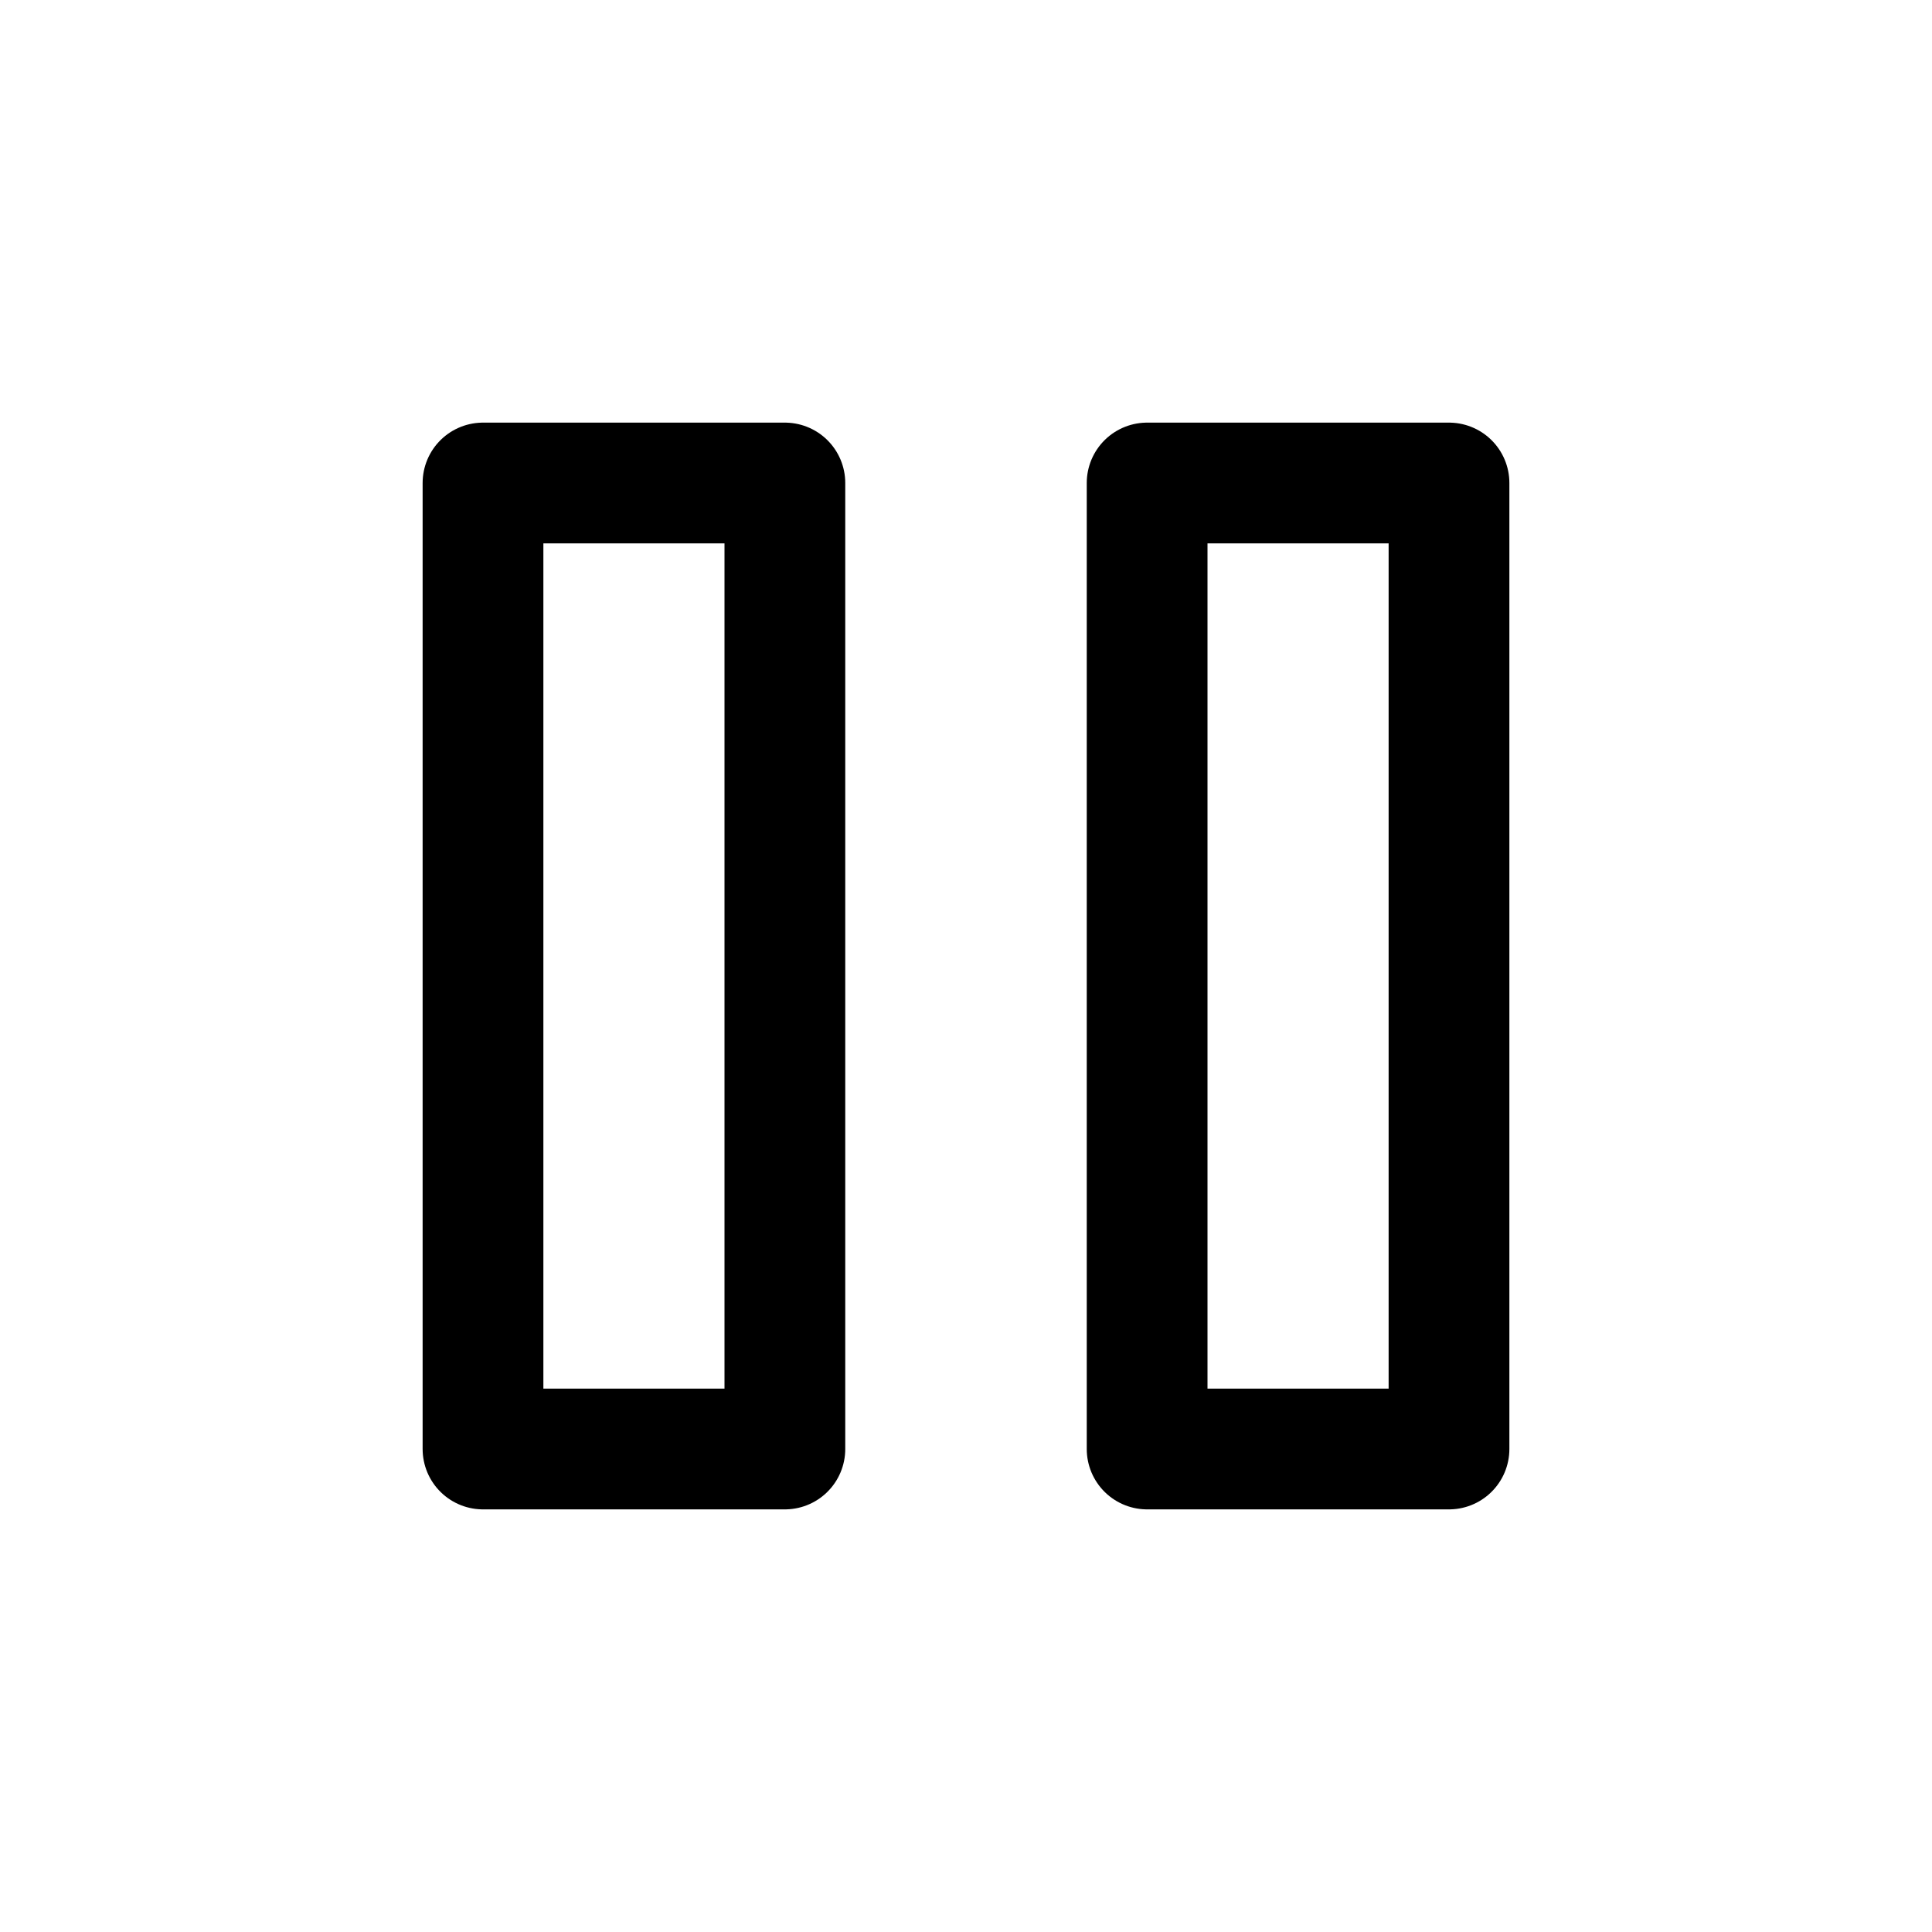
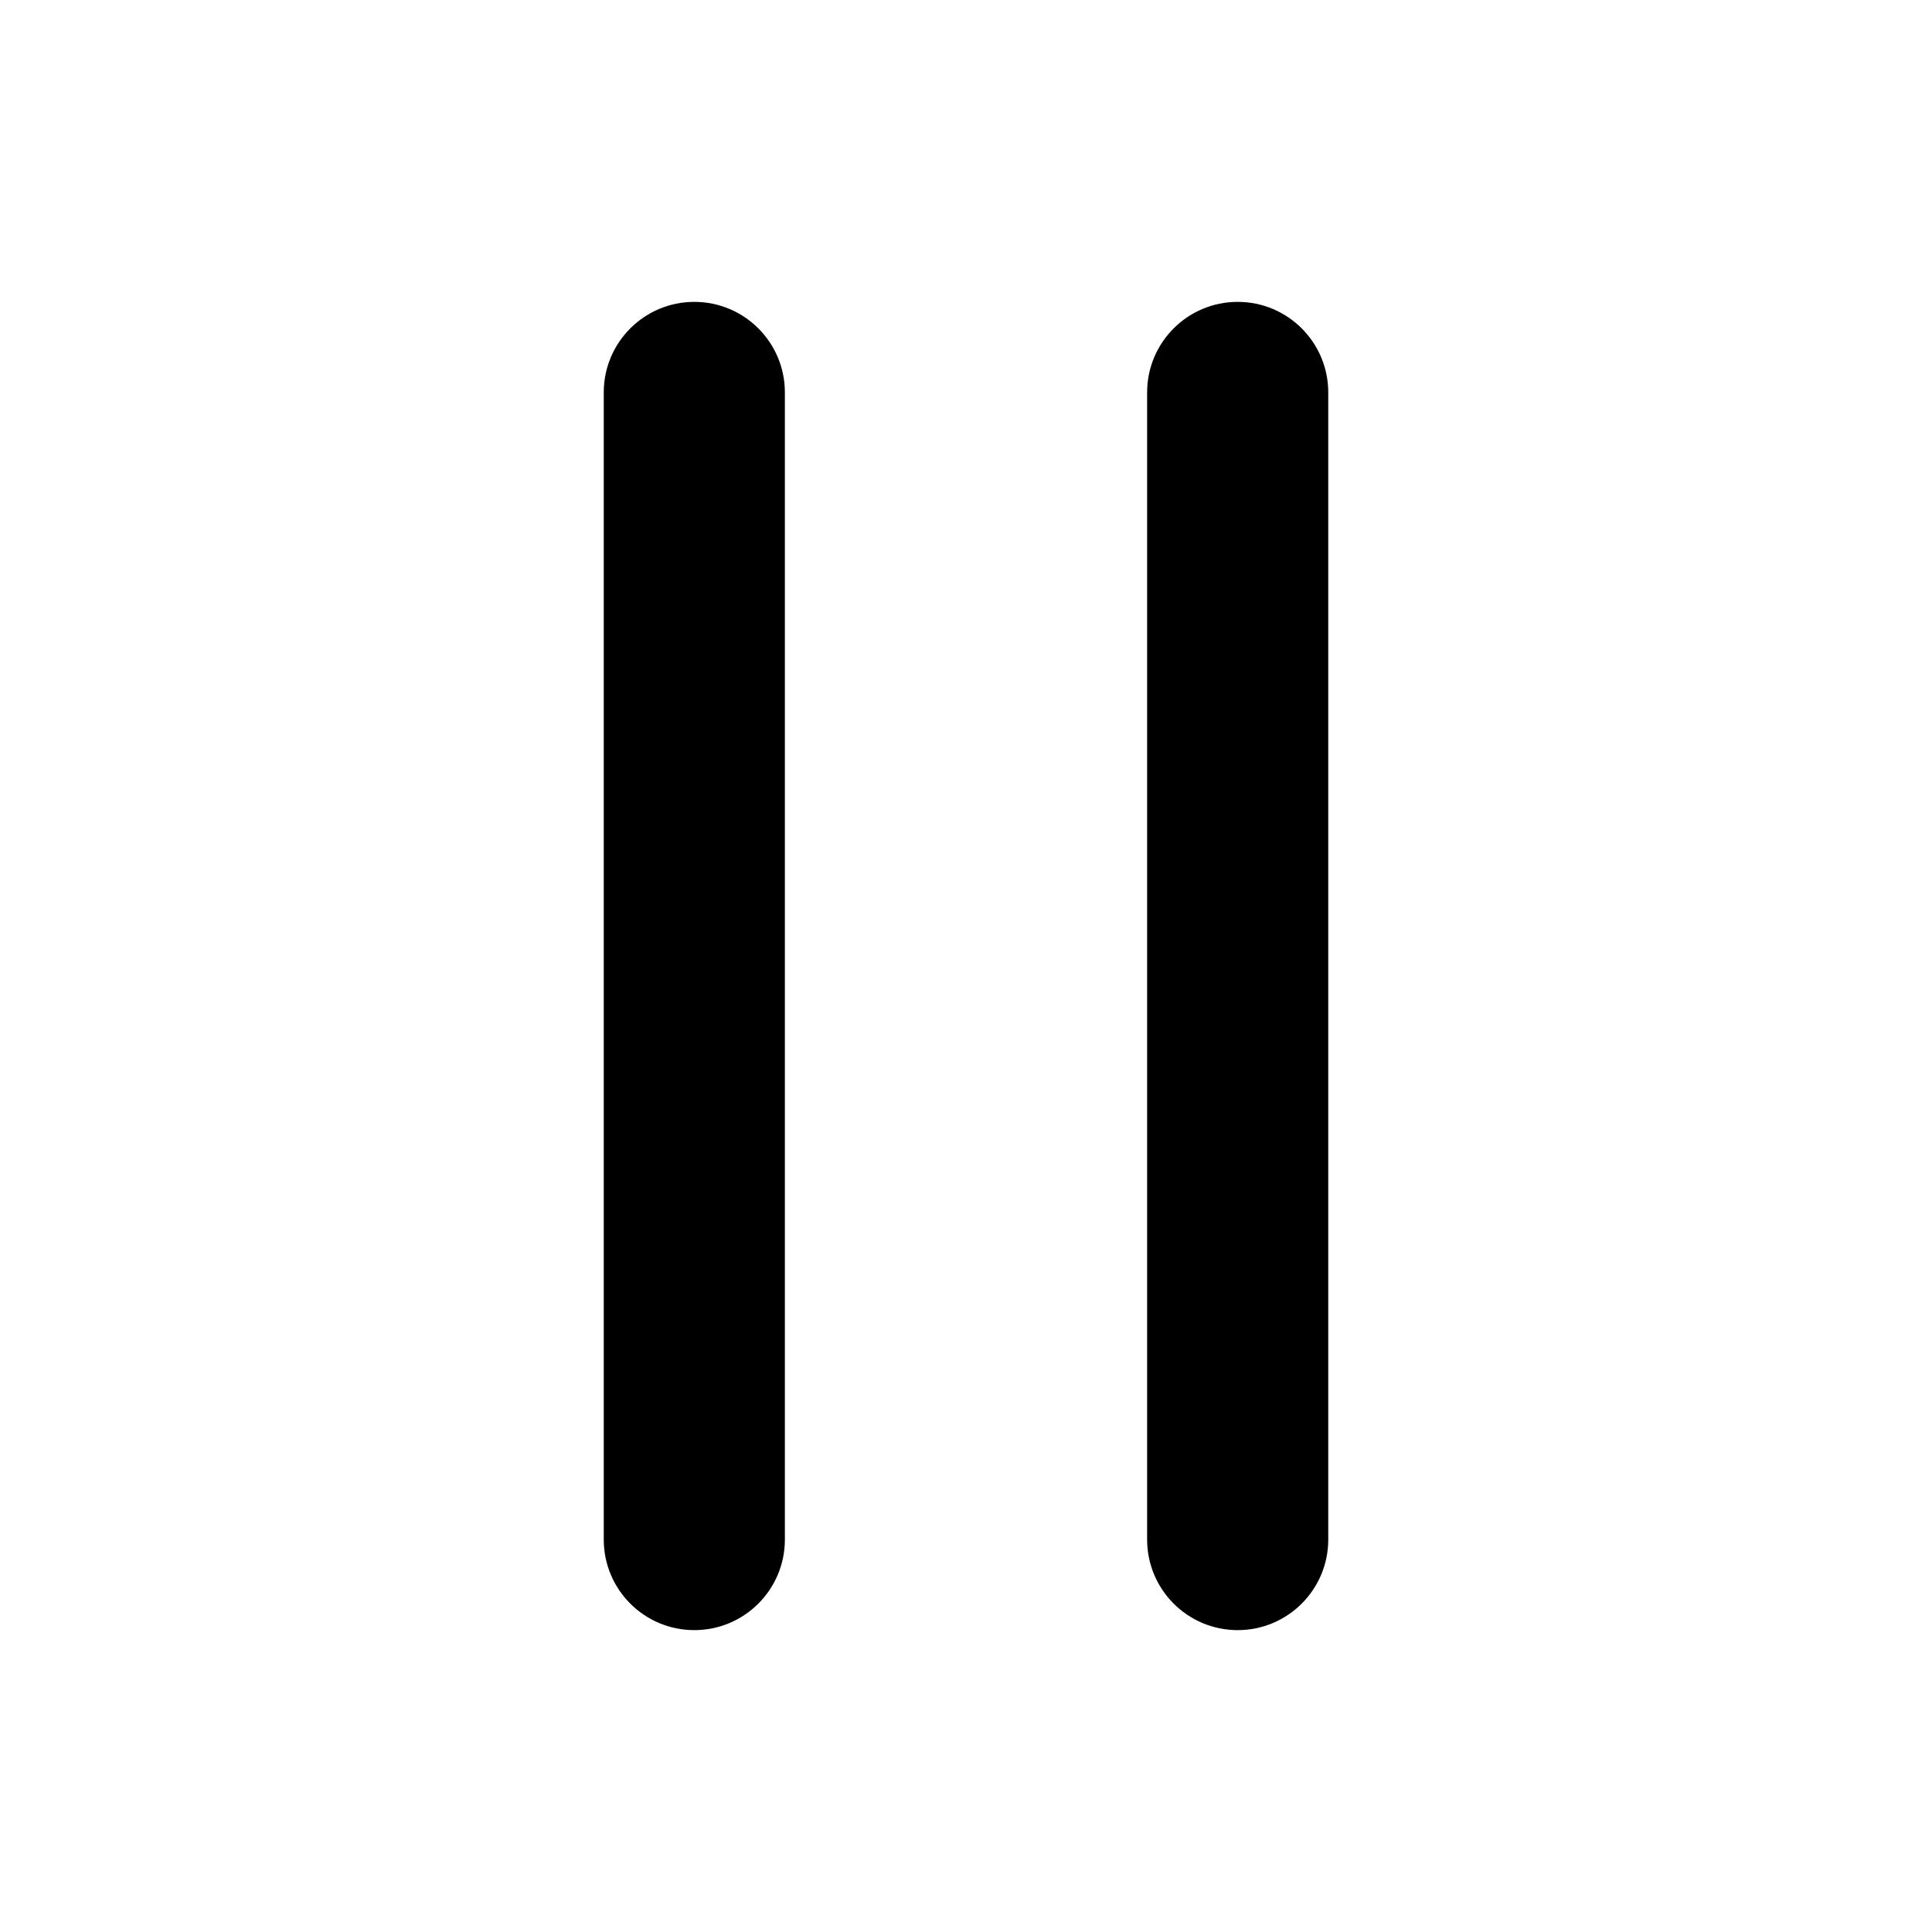
<svg xmlns="http://www.w3.org/2000/svg" aria-hidden="true" viewBox="0 0 32 32">
-   <path fill="none" stroke="currentColor" stroke-linecap="round" stroke-linejoin="round" stroke-width="2" d="M8 24V8h5v16zm11 0V8h5v16z" />
+   <path fill="currentColor" d="M10 6.5A1.5 1.5 0 0111.5 5 1.5 1.5 0 0113 6.5v19a1.5 1.5 0 01-1.5 1.5 1.5 1.5 0 01-1.5-1.5zm9 0A1.5 1.5 0 0120.5 5 1.5 1.5 0 0122 6.5v19a1.5 1.5 0 01-1.5 1.5 1.5 1.5 0 01-1.5-1.5z" />
</svg>
